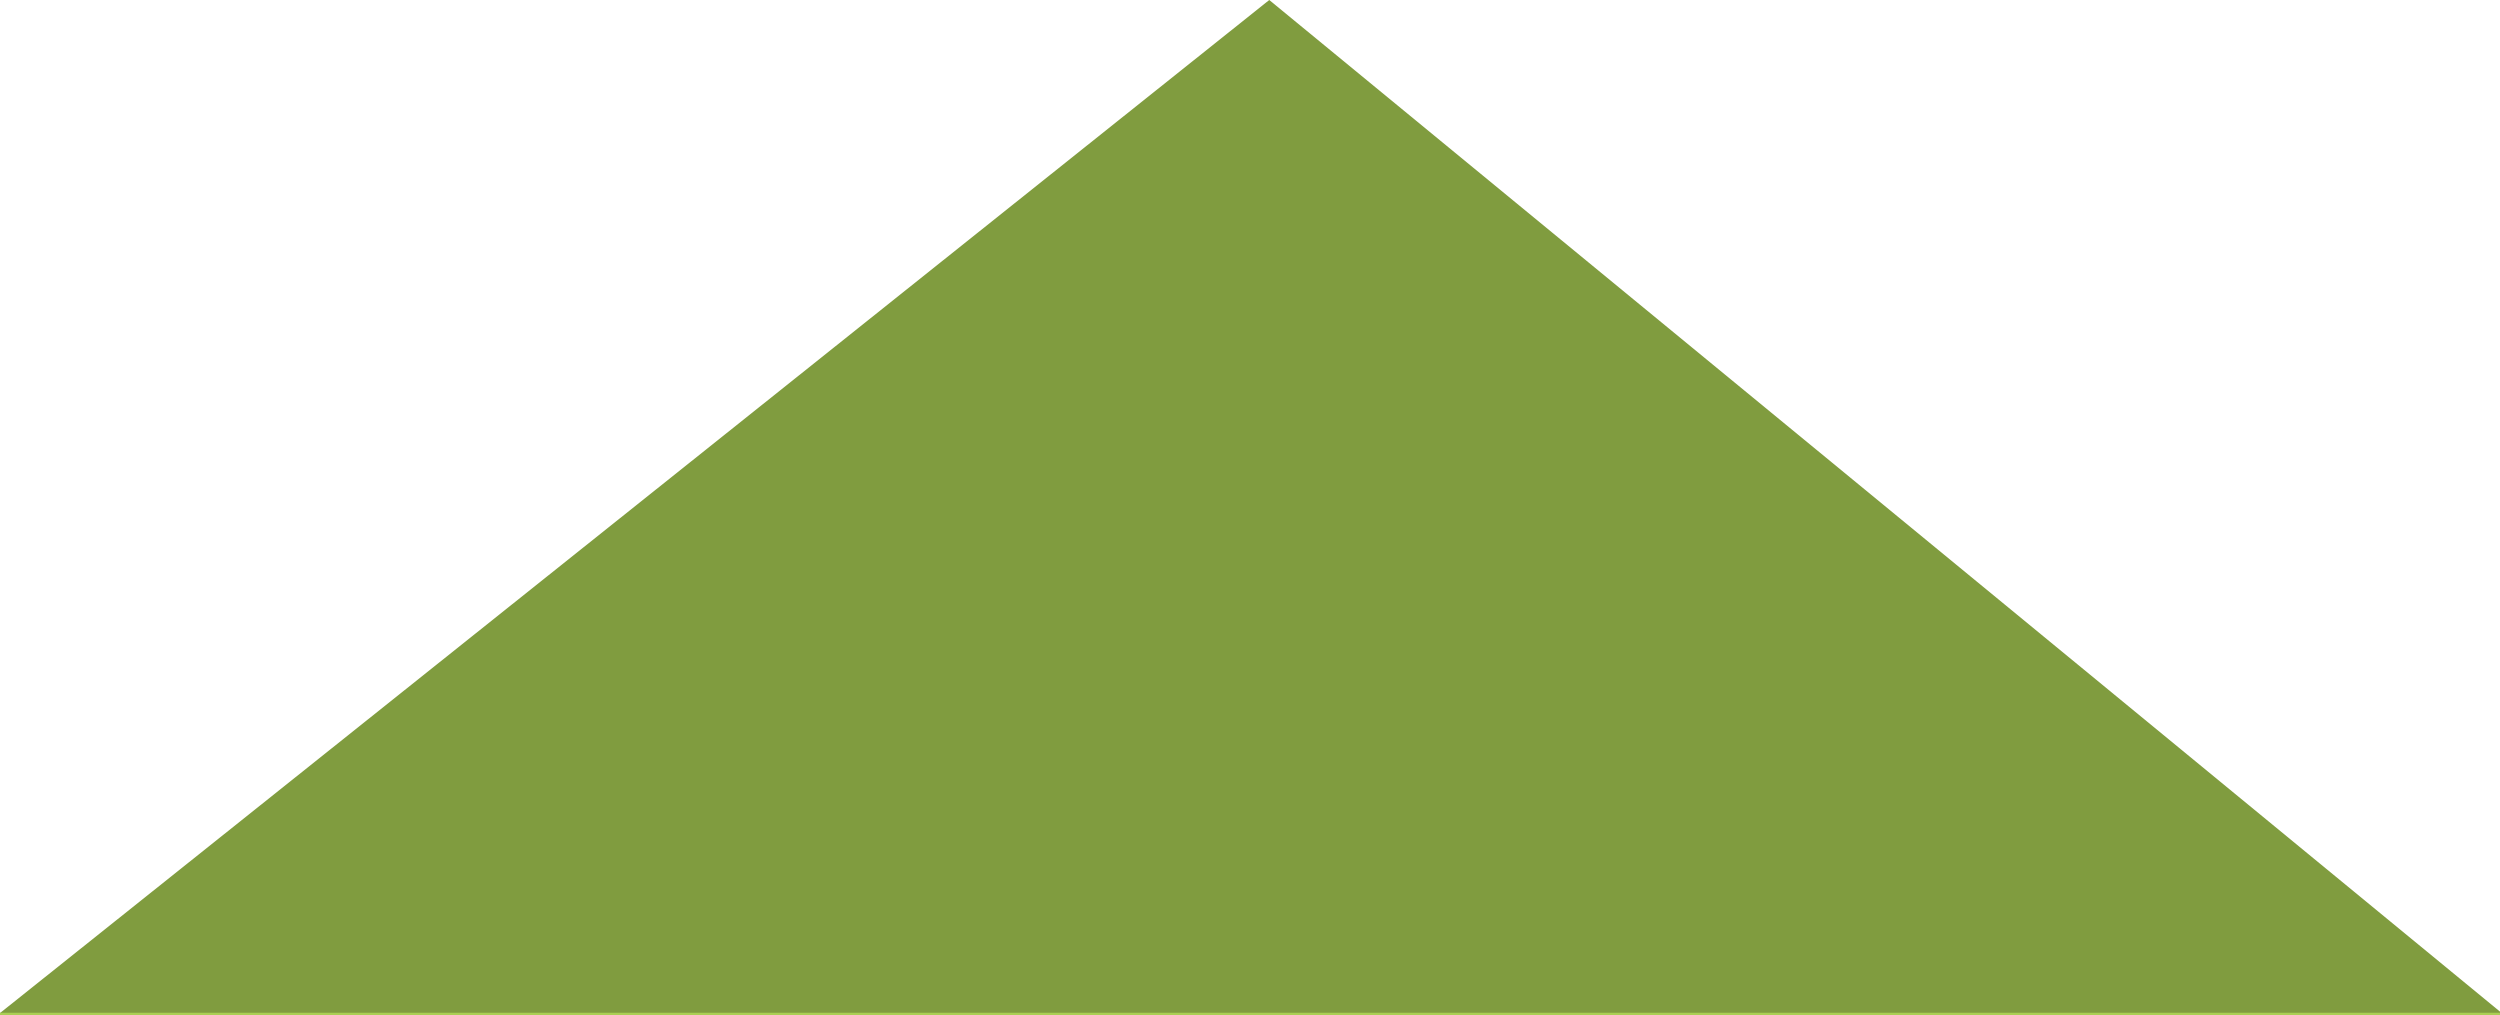
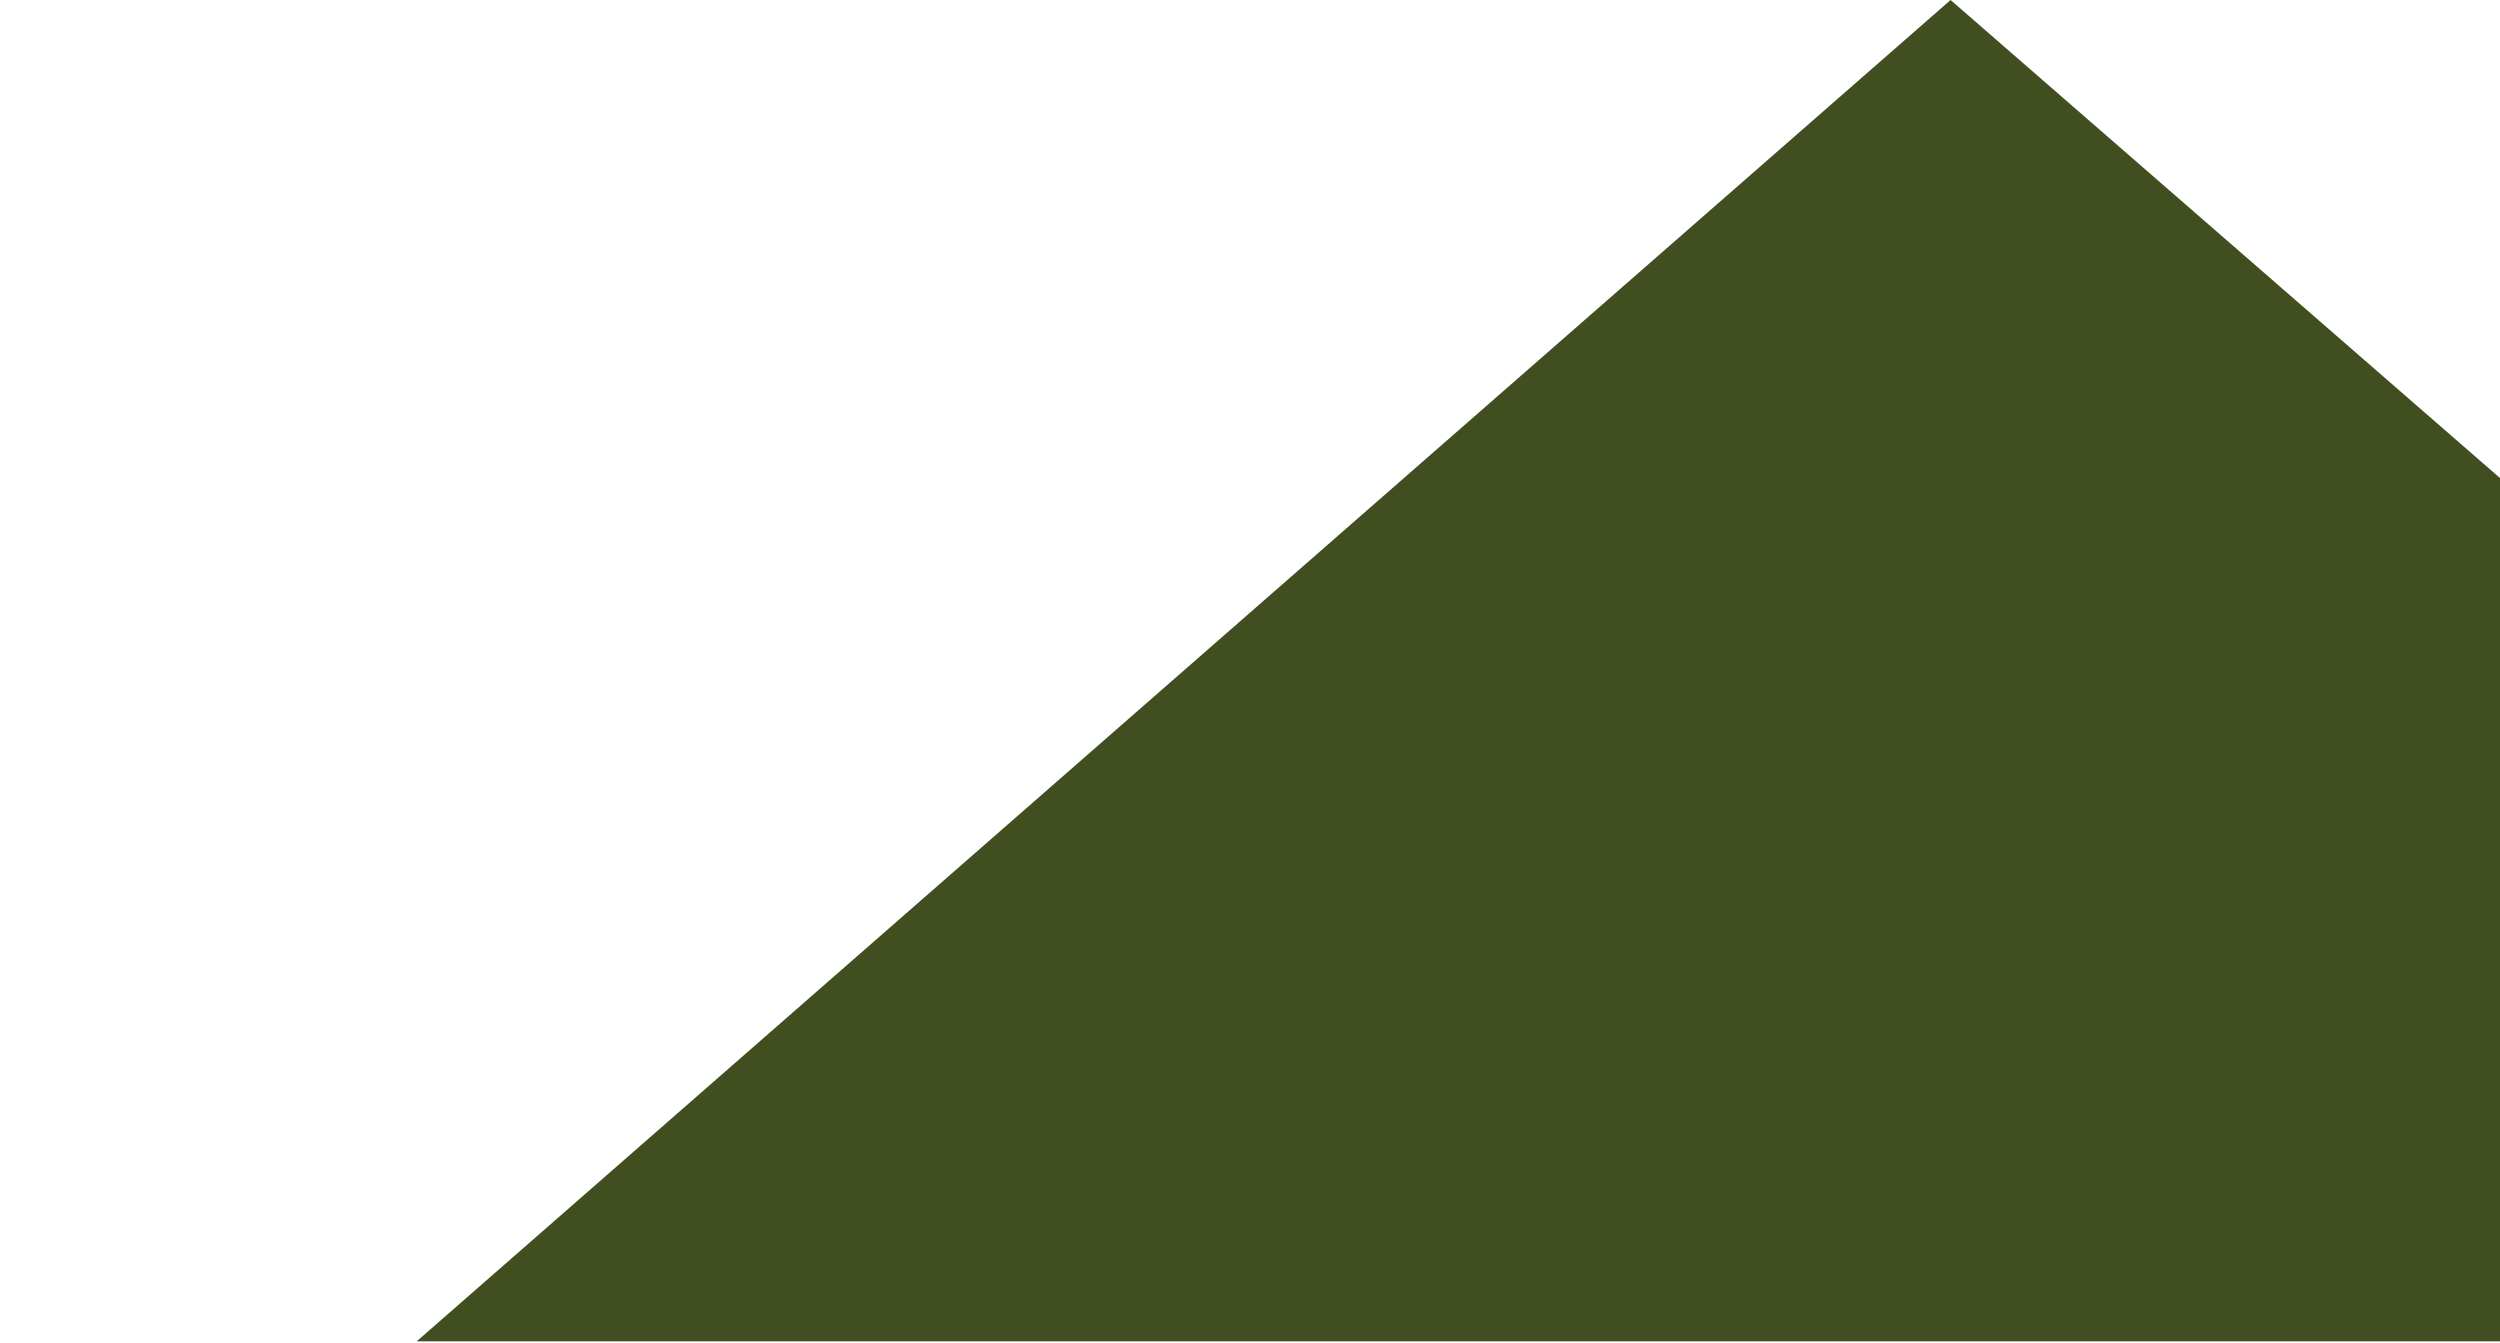
- <svg xmlns="http://www.w3.org/2000/svg" width="1439px" height="584px" viewBox="0 0 1439 584" version="1.1">
+ <svg xmlns="http://www.w3.org/2000/svg" width="1440px" height="773px" viewBox="0 0 1440 773" version="1.1">
  <defs />
  <g id="Welcome" stroke="none" stroke-width="1" fill="none" fill-rule="evenodd">
-     <g id="Desktop-HD" transform="translate(-1, -457)">
-       <polygon id="Path-2" fill="#809C3F" points="1 1040.111 731.584 457 1441 1040.111" />
-       <g id="Group-4" transform="translate(1, 1040)" fill="#AACF53">
-         <rect id="Rectangle" x="0" y="0" width="1440" height="800" />
-       </g>
-       <g id="Group-4" transform="translate(0, 1040)" fill="#AACF53">
-         <rect id="Rectangle" x="0" y="0" width="1440" height="873" />
-       </g>
+     <g id="Desktop-HD" transform="translate(0, -313)" fill="#414F20">
+       <polygon id="Path-2" points="240 1085.62 1123.536 313 2011.532 1085.62" />
    </g>
  </g>
</svg>
